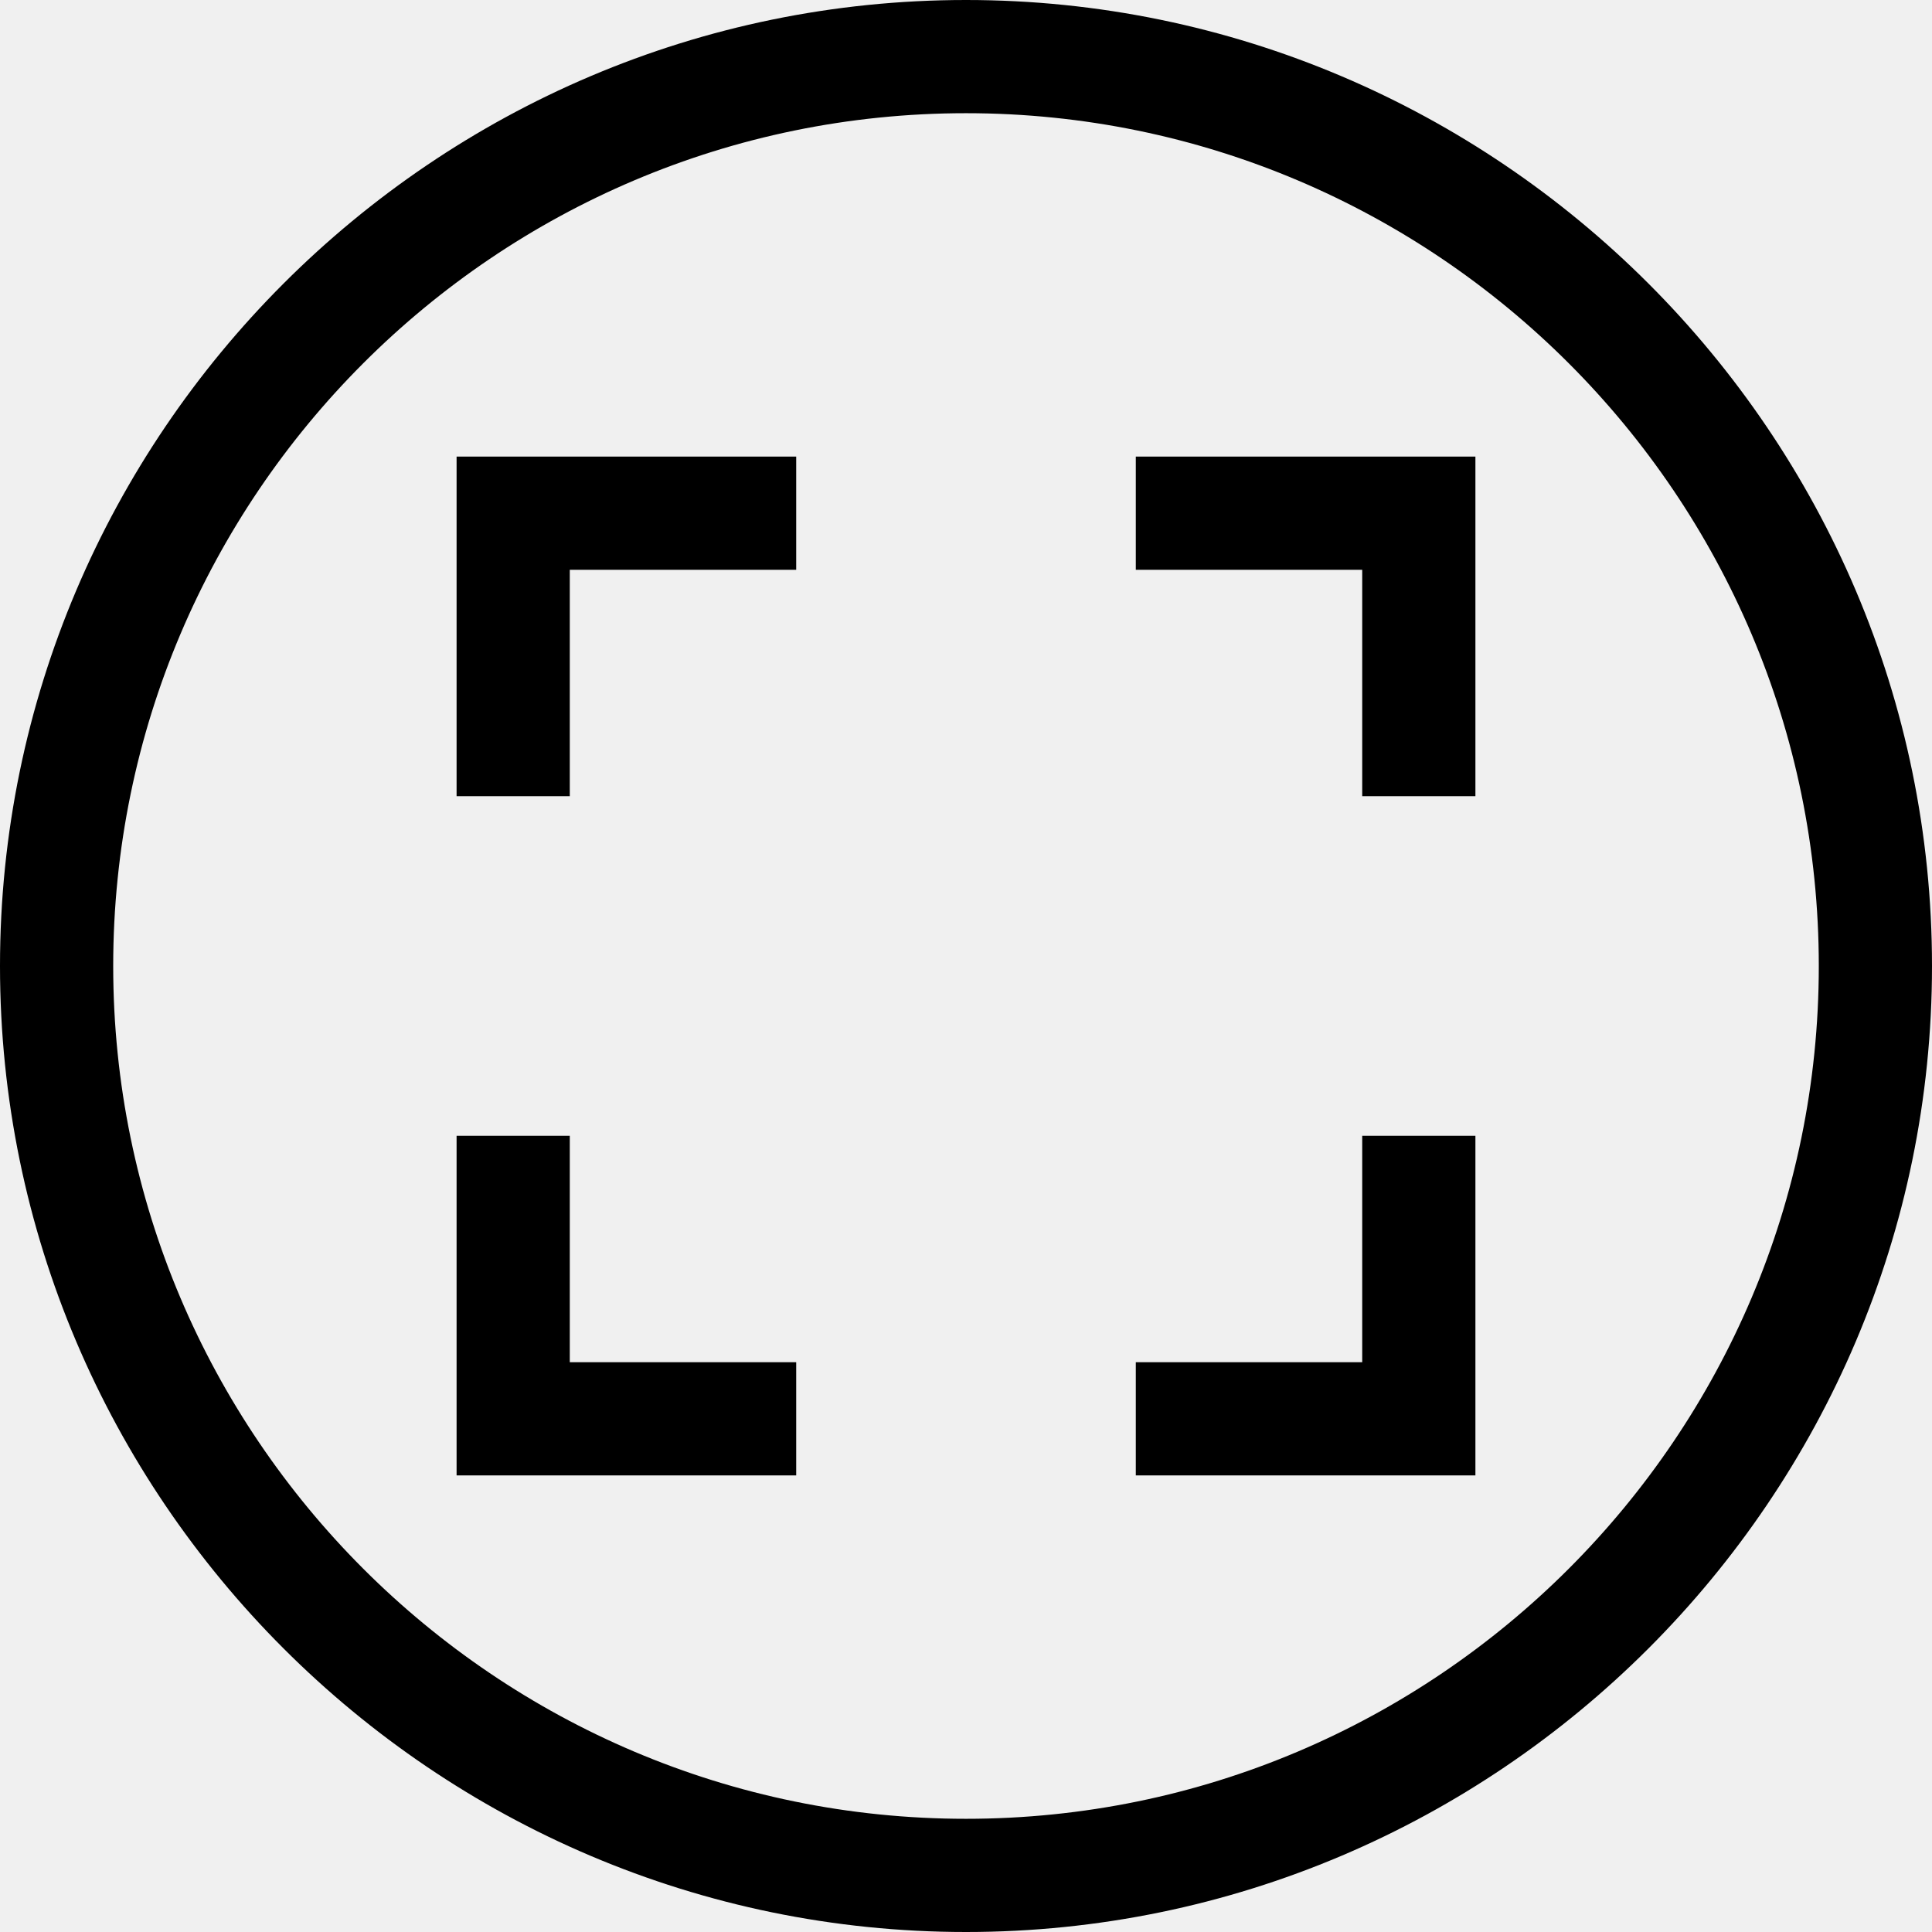
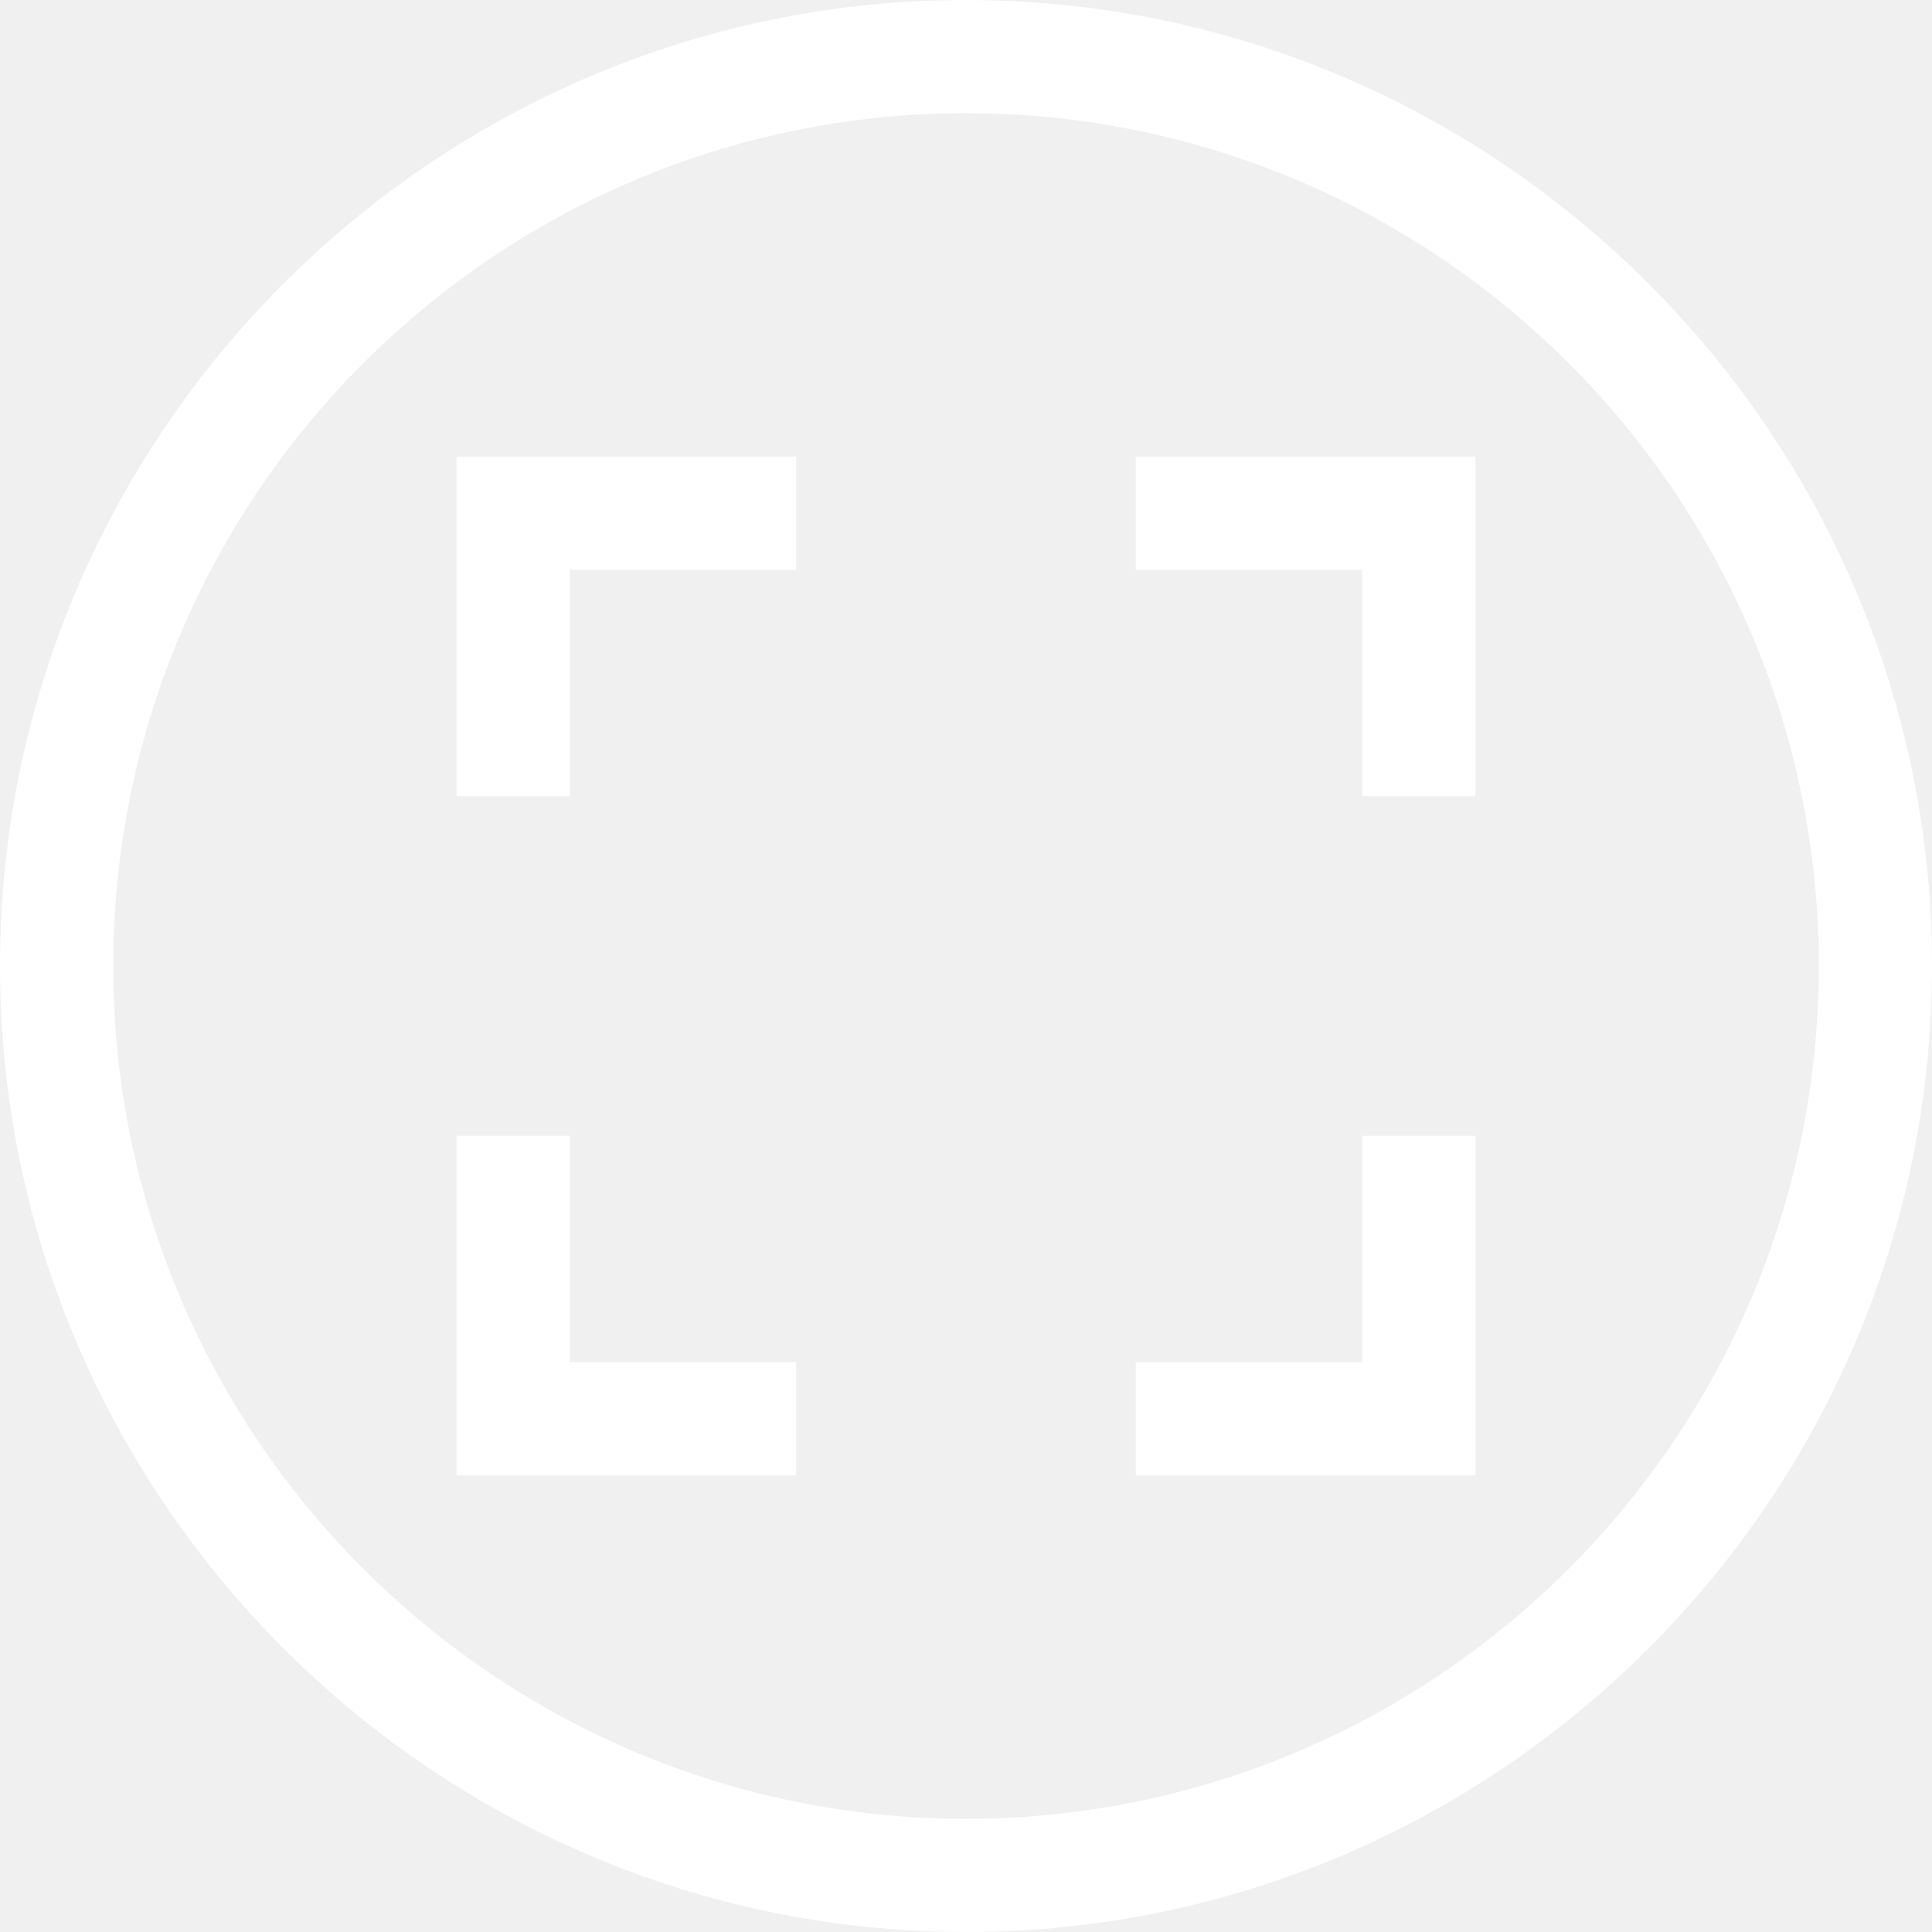
<svg xmlns="http://www.w3.org/2000/svg" viewBox="0 0 512 512">
-   <path d="m256 0c-140.969 0-256 115.051-256 256 0 140.969 115.051 256 256 256 140.969 0 256-115.051 256-256 0-140.969-115.051-256-256-256zm0 482c-124.617 0-226-101.383-226-226s101.383-226 226-226 226 101.383 226 226-101.383 226-226 226zm0 0" />
-   <path d="m301 151h60v60h30v-90h-90zm0 0" />
-   <path d="m361 361h-60v30h90v-90h-30zm0 0" />
-   <path d="m151 301h-30v90h90v-30h-60zm0 0" />
-   <path d="m121 211h30v-60h60v-30h-90zm0 0" />
+   <path fill="#fff" d="m256 0c-140.969 0-256 115.051-256 256 0 140.969 115.051 256 256 256 140.969 0 256-115.051 256-256 0-140.969-115.051-256-256-256zm0 482c-124.617 0-226-101.383-226-226s101.383-226 226-226 226 101.383 226 226-101.383 226-226 226zm0 0" />
+   <path fill="#fff" d="m301 151h60v60h30v-90h-90zm0 0" />
+   <path fill="#fff" d="m361 361h-60v30h90v-90h-30zm0 0" />
+   <path fill="#fff" d="m151 301h-30v90h90v-30h-60zm0 0" />
+   <path fill="#fff" d="m121 211h30v-60h60v-30h-90zm0 0" />
</svg>
